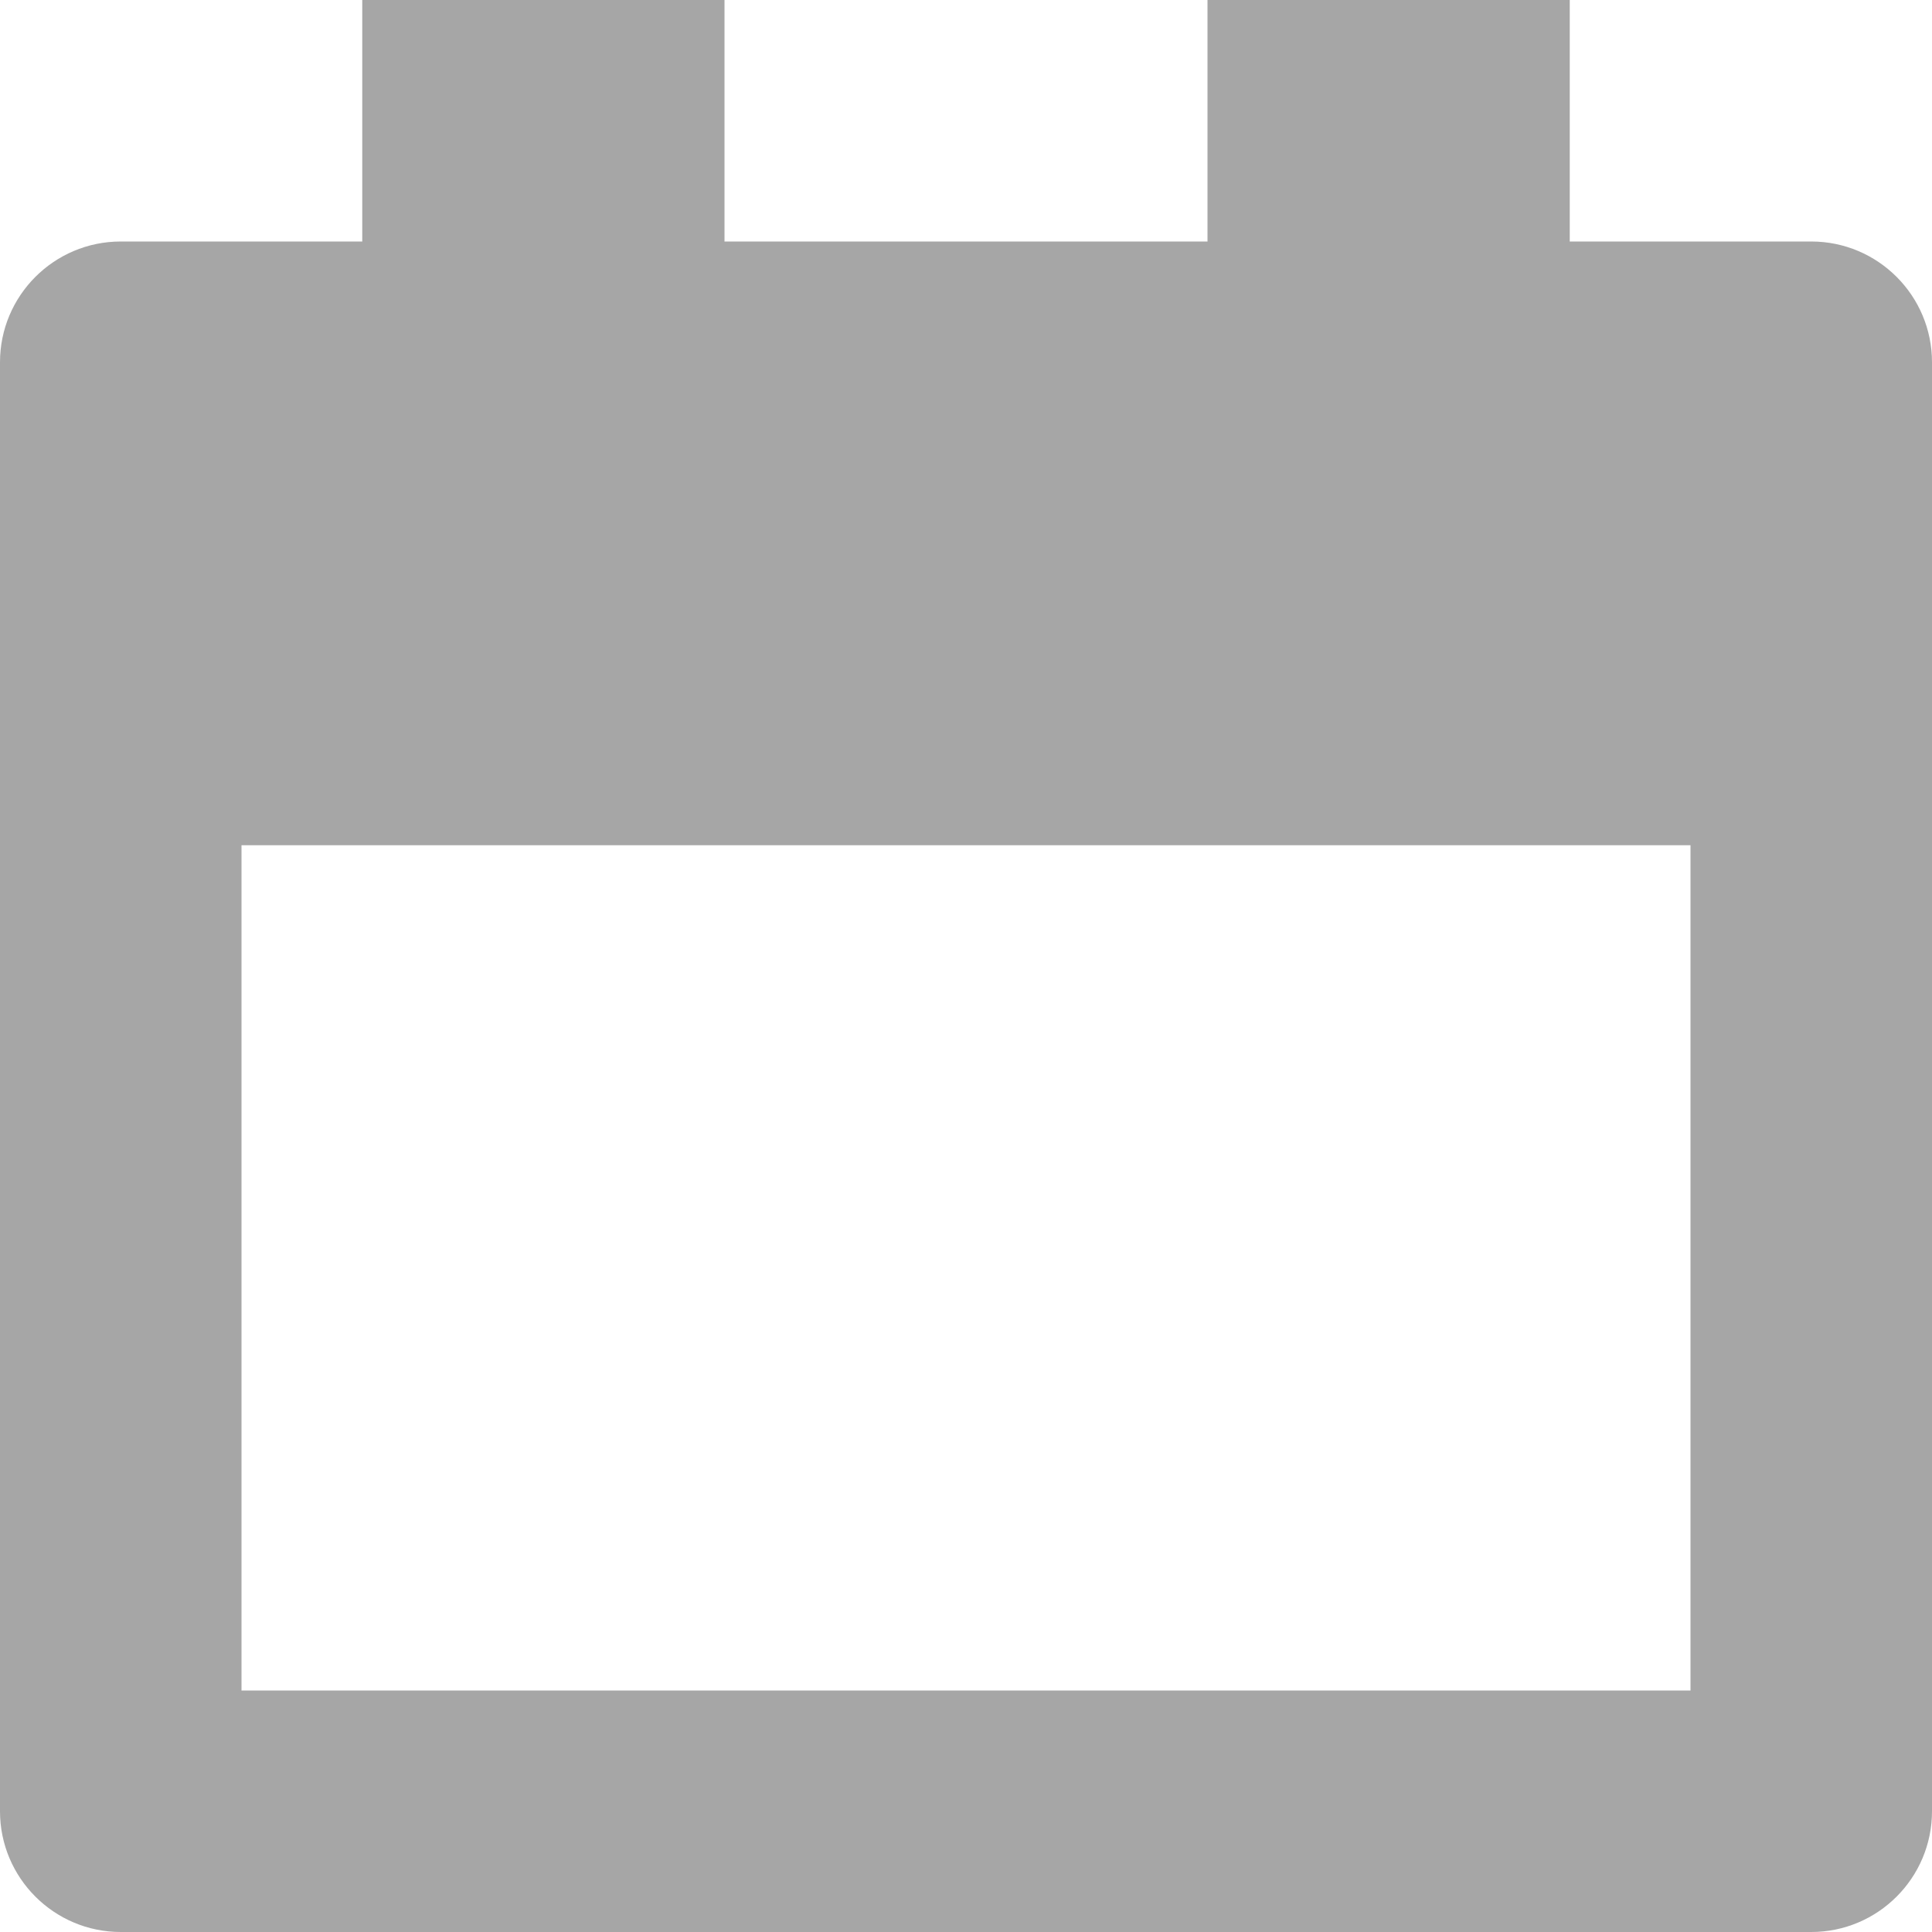
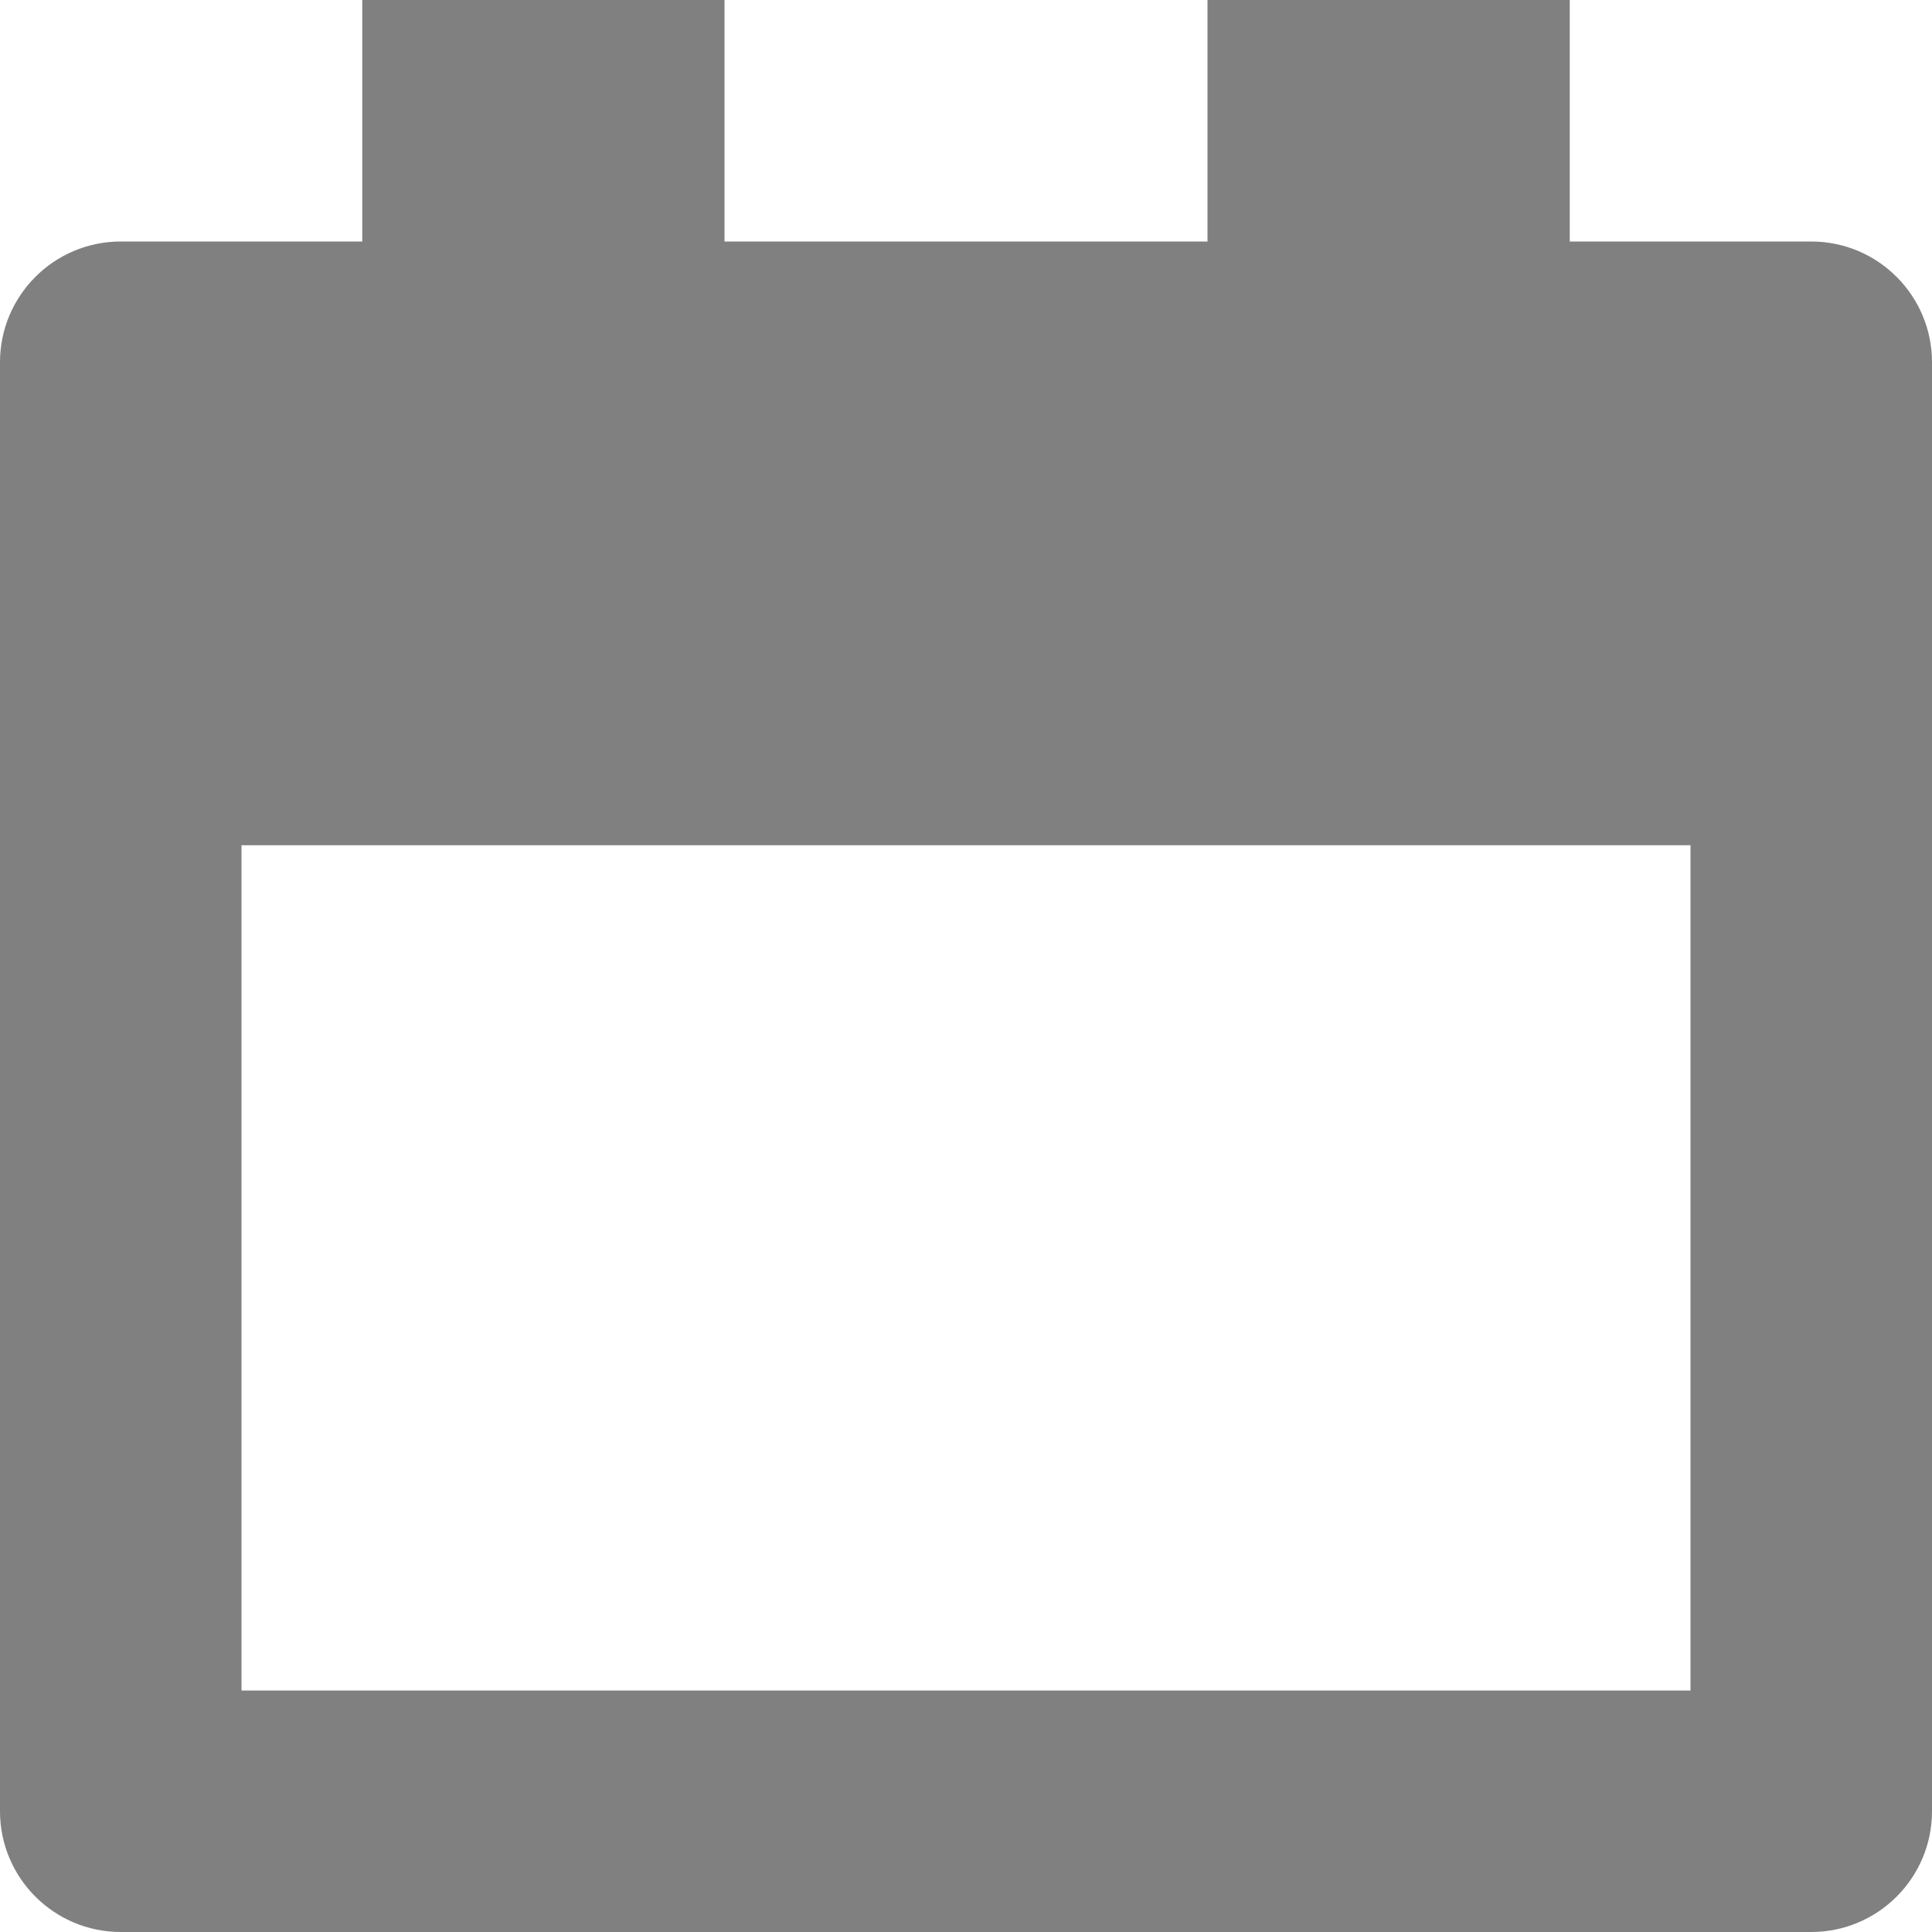
<svg xmlns="http://www.w3.org/2000/svg" width="14" height="14" viewBox="0 0 14 14" fill="none">
-   <path d="M13.125 1.75H11.375V0H8.75V1.75H5.25V0H2.625V1.75H0.875C0.392 1.75 0 2.142 0 2.625V13.125C0 13.608 0.392 14 0.875 14H13.125C13.608 14 14 13.608 14 13.125V2.625C14 2.142 13.608 1.75 13.125 1.75ZM12.25 12.25H1.75V6.125H12.25V12.25Z" fill="#A6A6A6" />
+   <path d="M13.125 1.75H11.375V0H8.75V1.75H5.25V0H2.625V1.75H0.875C0.392 1.75 0 2.142 0 2.625V13.125C0 13.608 0.392 14 0.875 14H13.125C13.608 14 14 13.608 14 13.125V2.625C14 2.142 13.608 1.75 13.125 1.75ZM12.25 12.25H1.75V6.125H12.25V12.25Z" fill="#808080" />
</svg>
